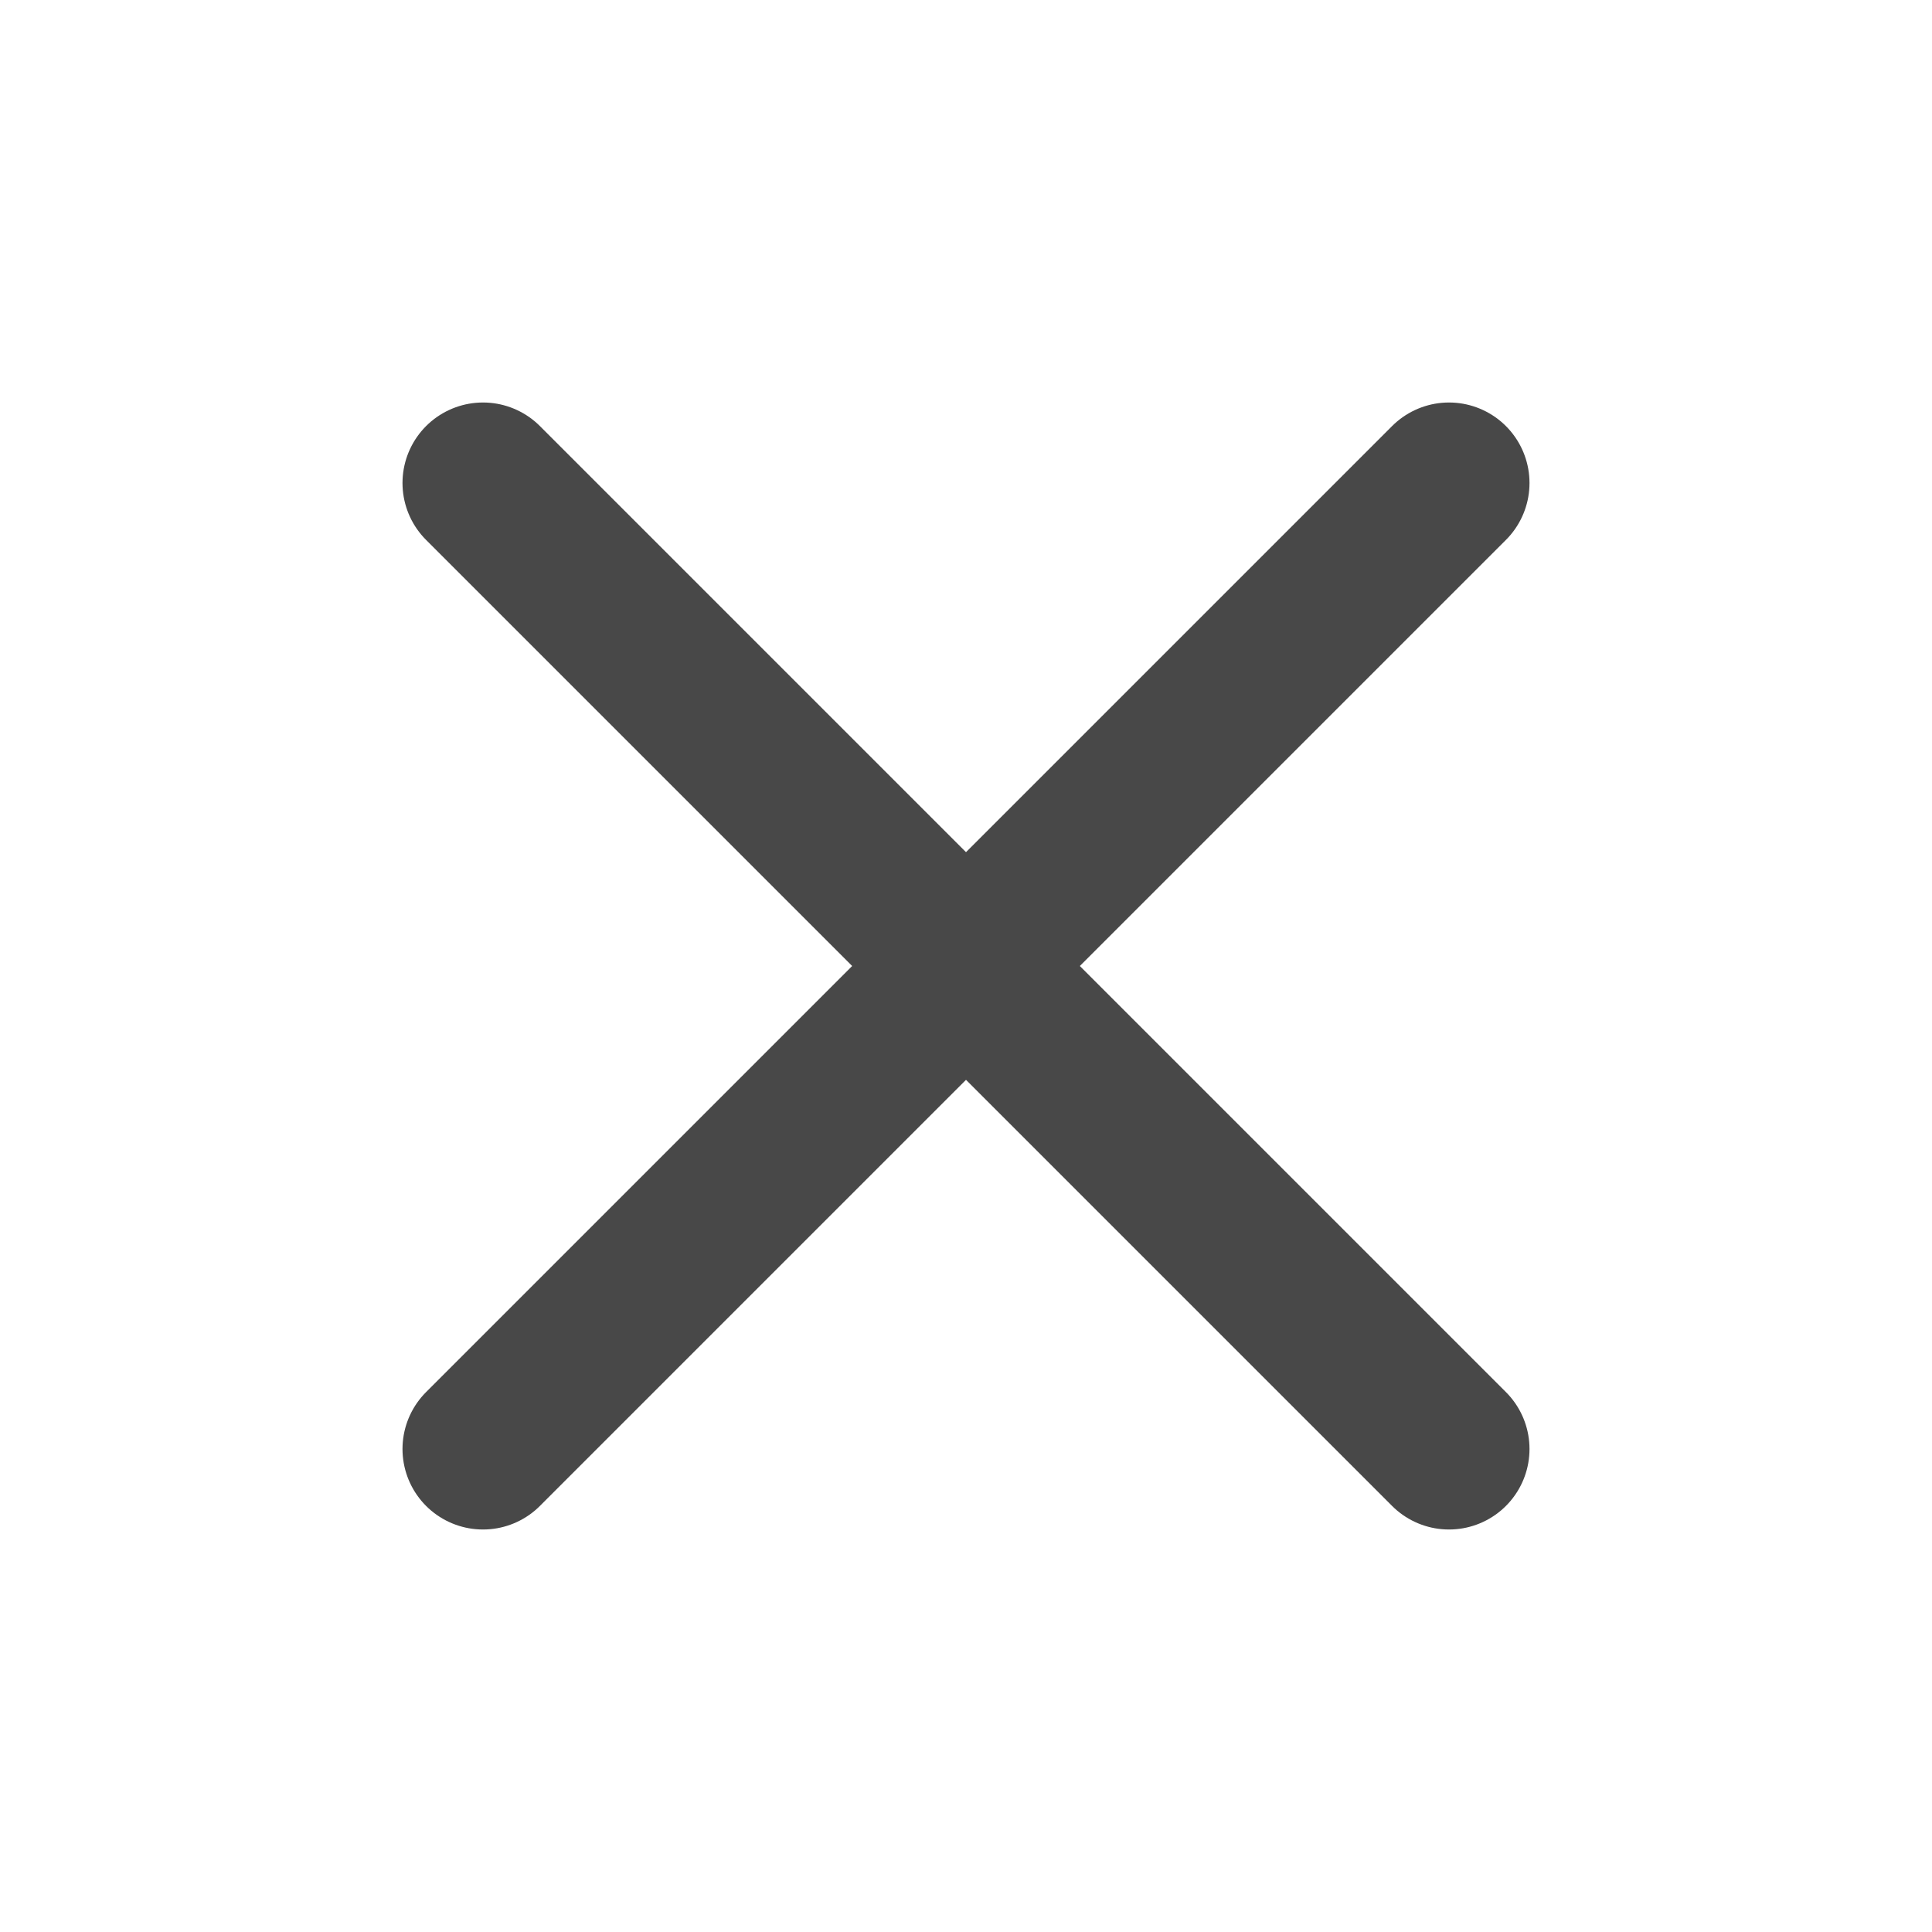
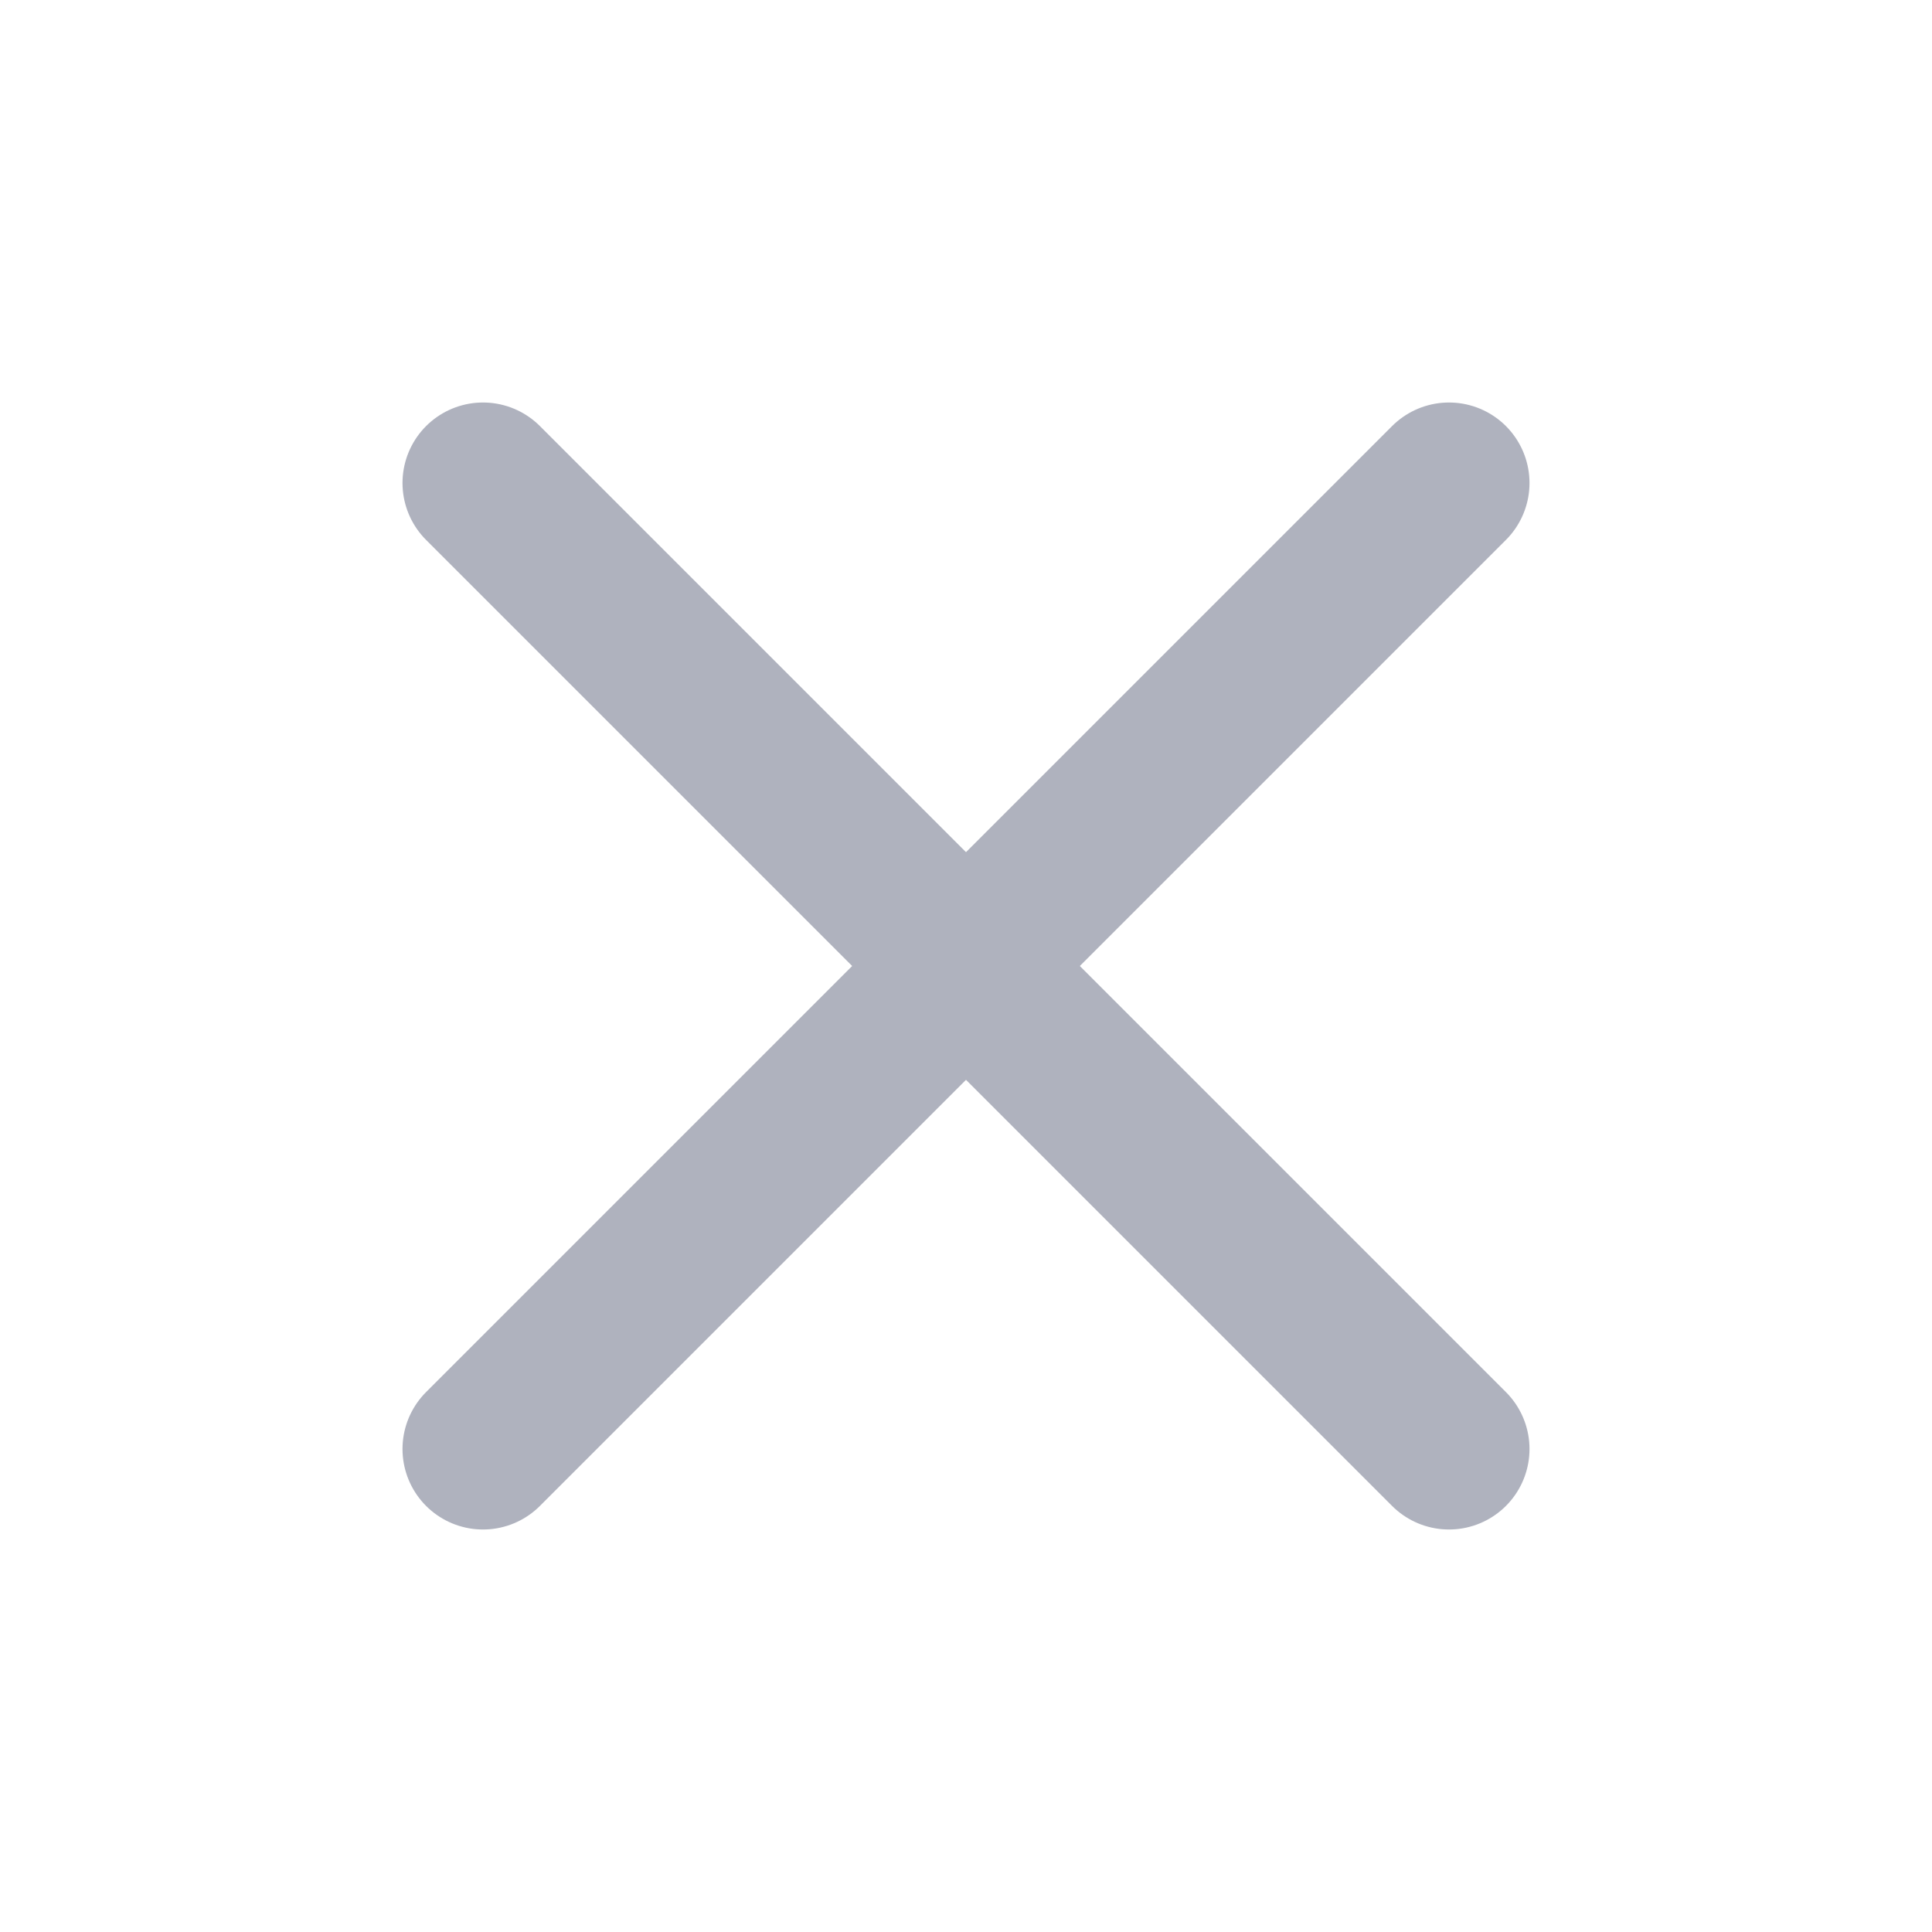
<svg xmlns="http://www.w3.org/2000/svg" width="24" height="24" viewBox="0 0 24 24" fill="none">
-   <path d="M18 6L6 18" stroke="#484848" stroke-width="2" stroke-linecap="round" stroke-linejoin="round" />
-   <path d="M6 6L18 18" stroke="#484848" stroke-width="2" stroke-linecap="round" stroke-linejoin="round" />
+   <path d="M18 6L6 18" stroke="#AFB2BE" stroke-width="2" stroke-linecap="round" stroke-linejoin="round" />
+   <path d="M6 6L18 18" stroke="#AFB2BE" stroke-width="2" stroke-linecap="round" stroke-linejoin="round" />
</svg>
